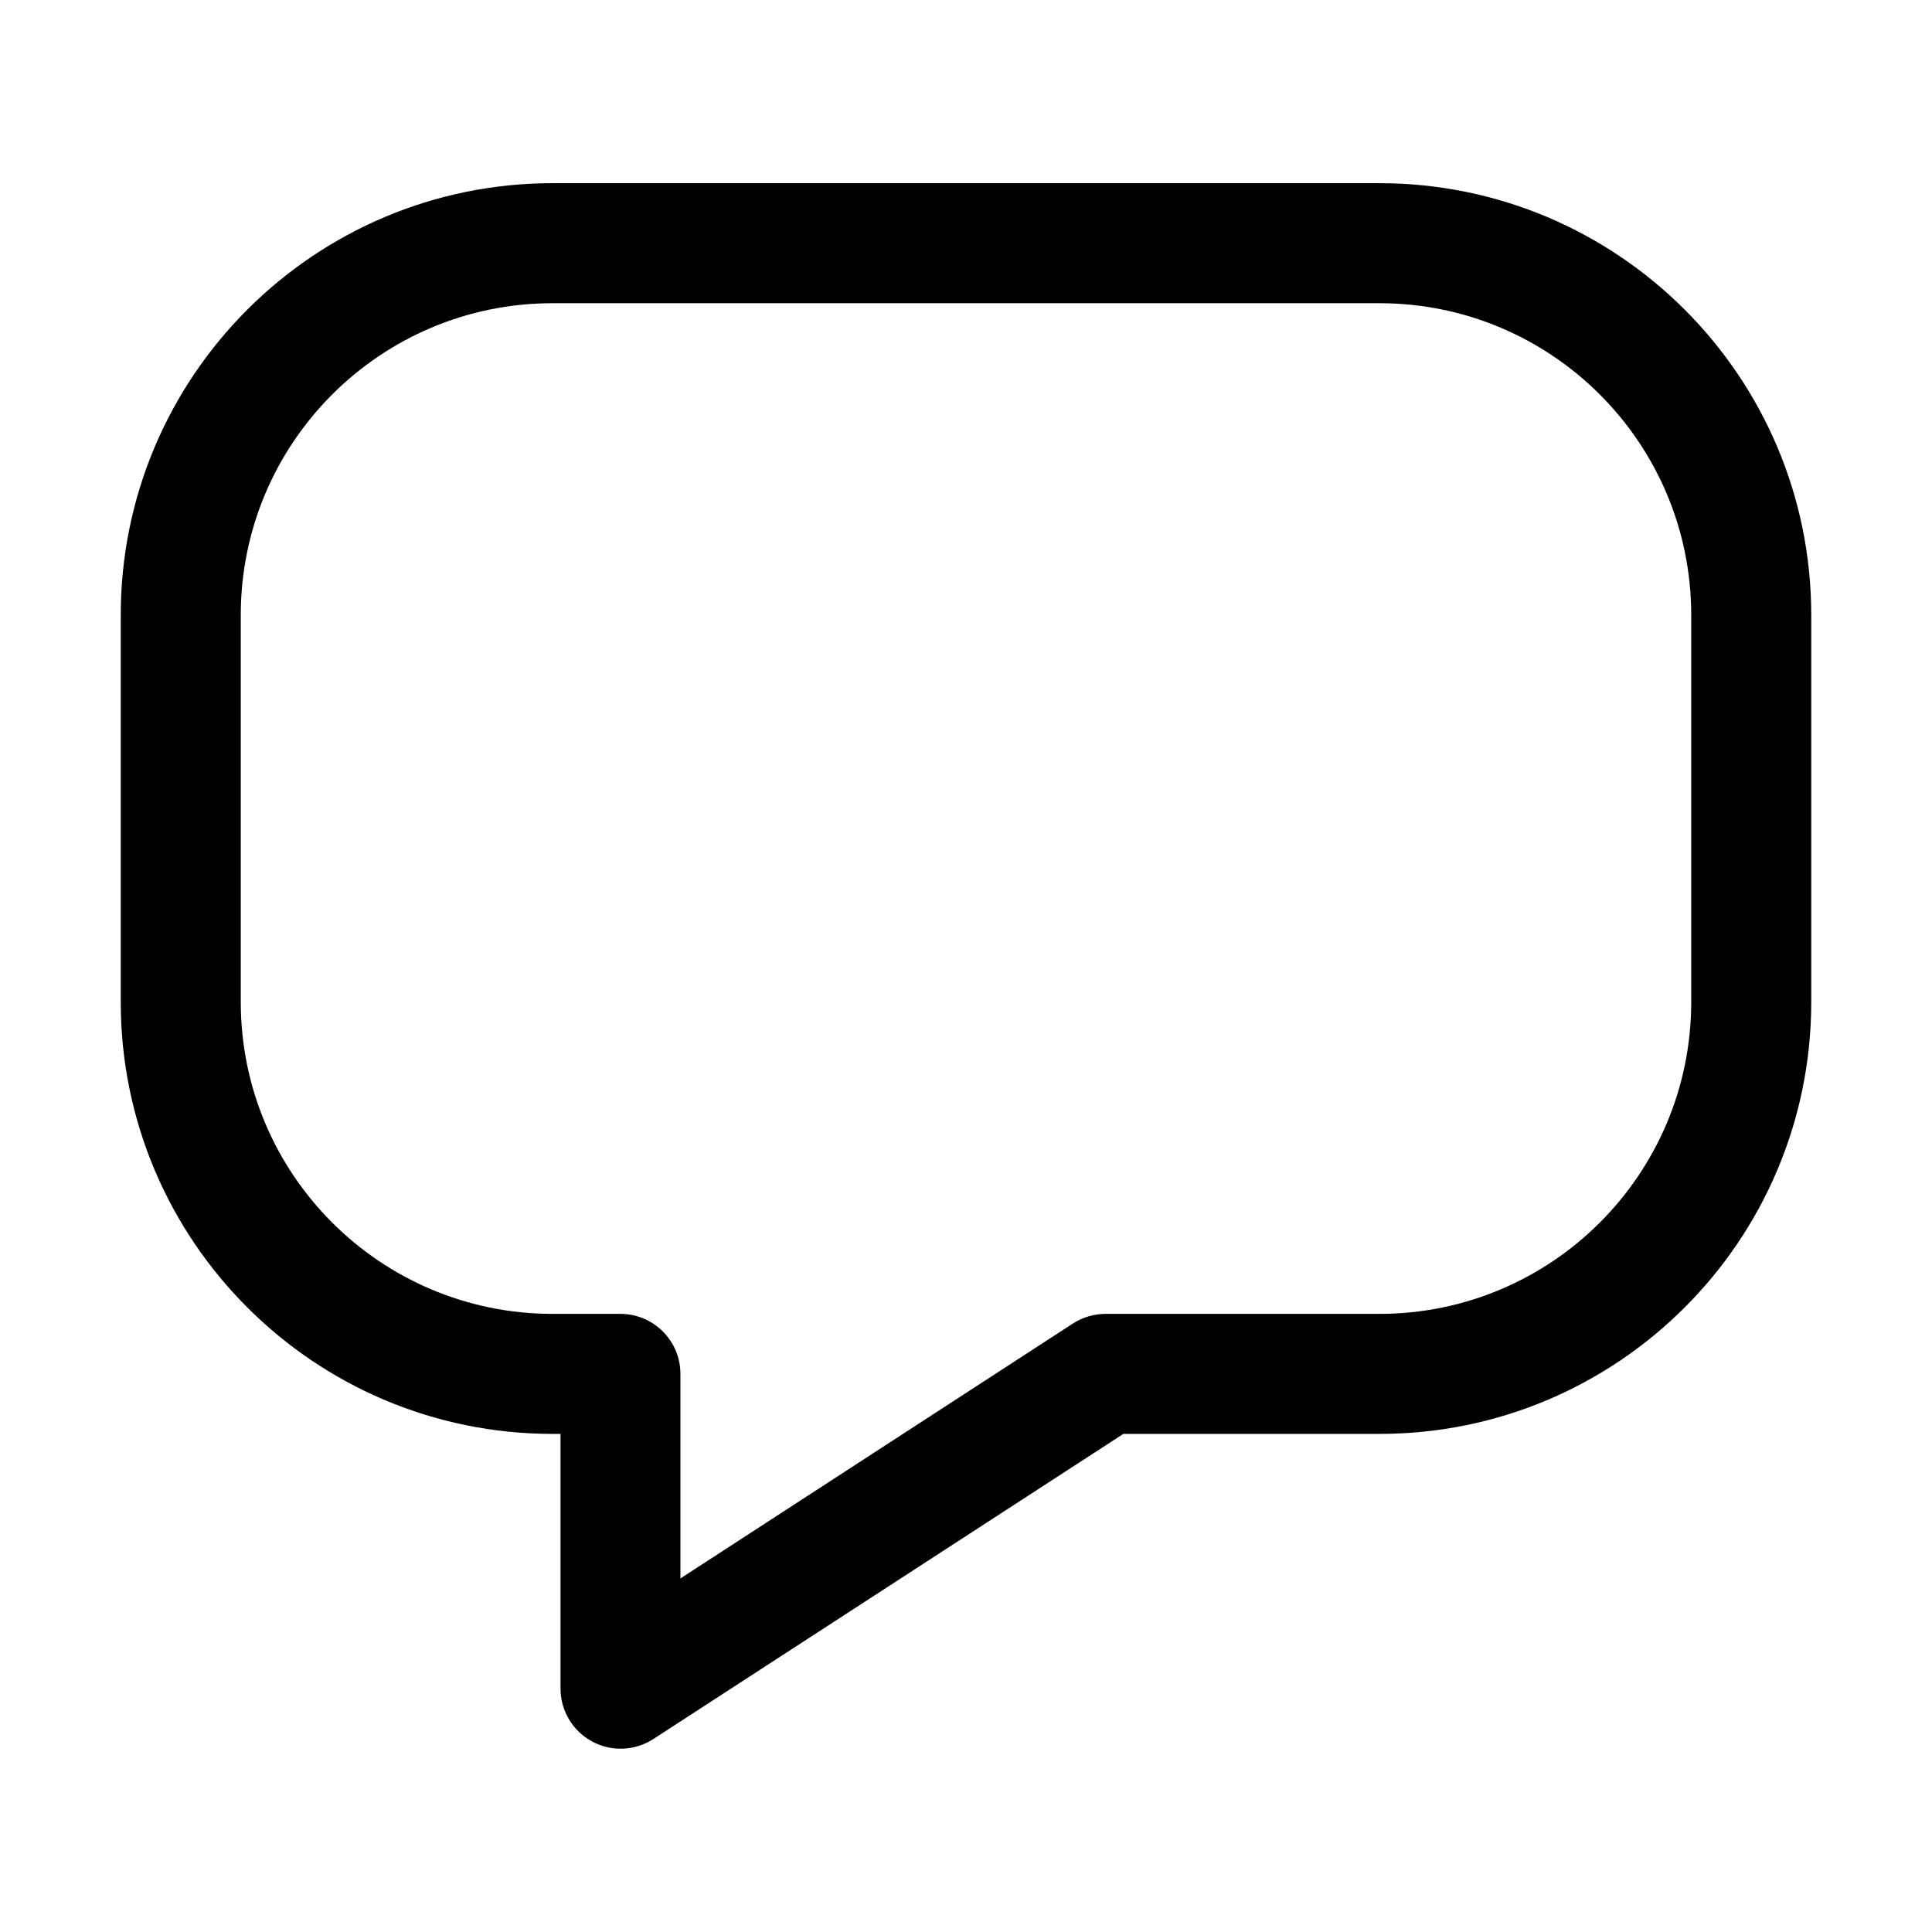
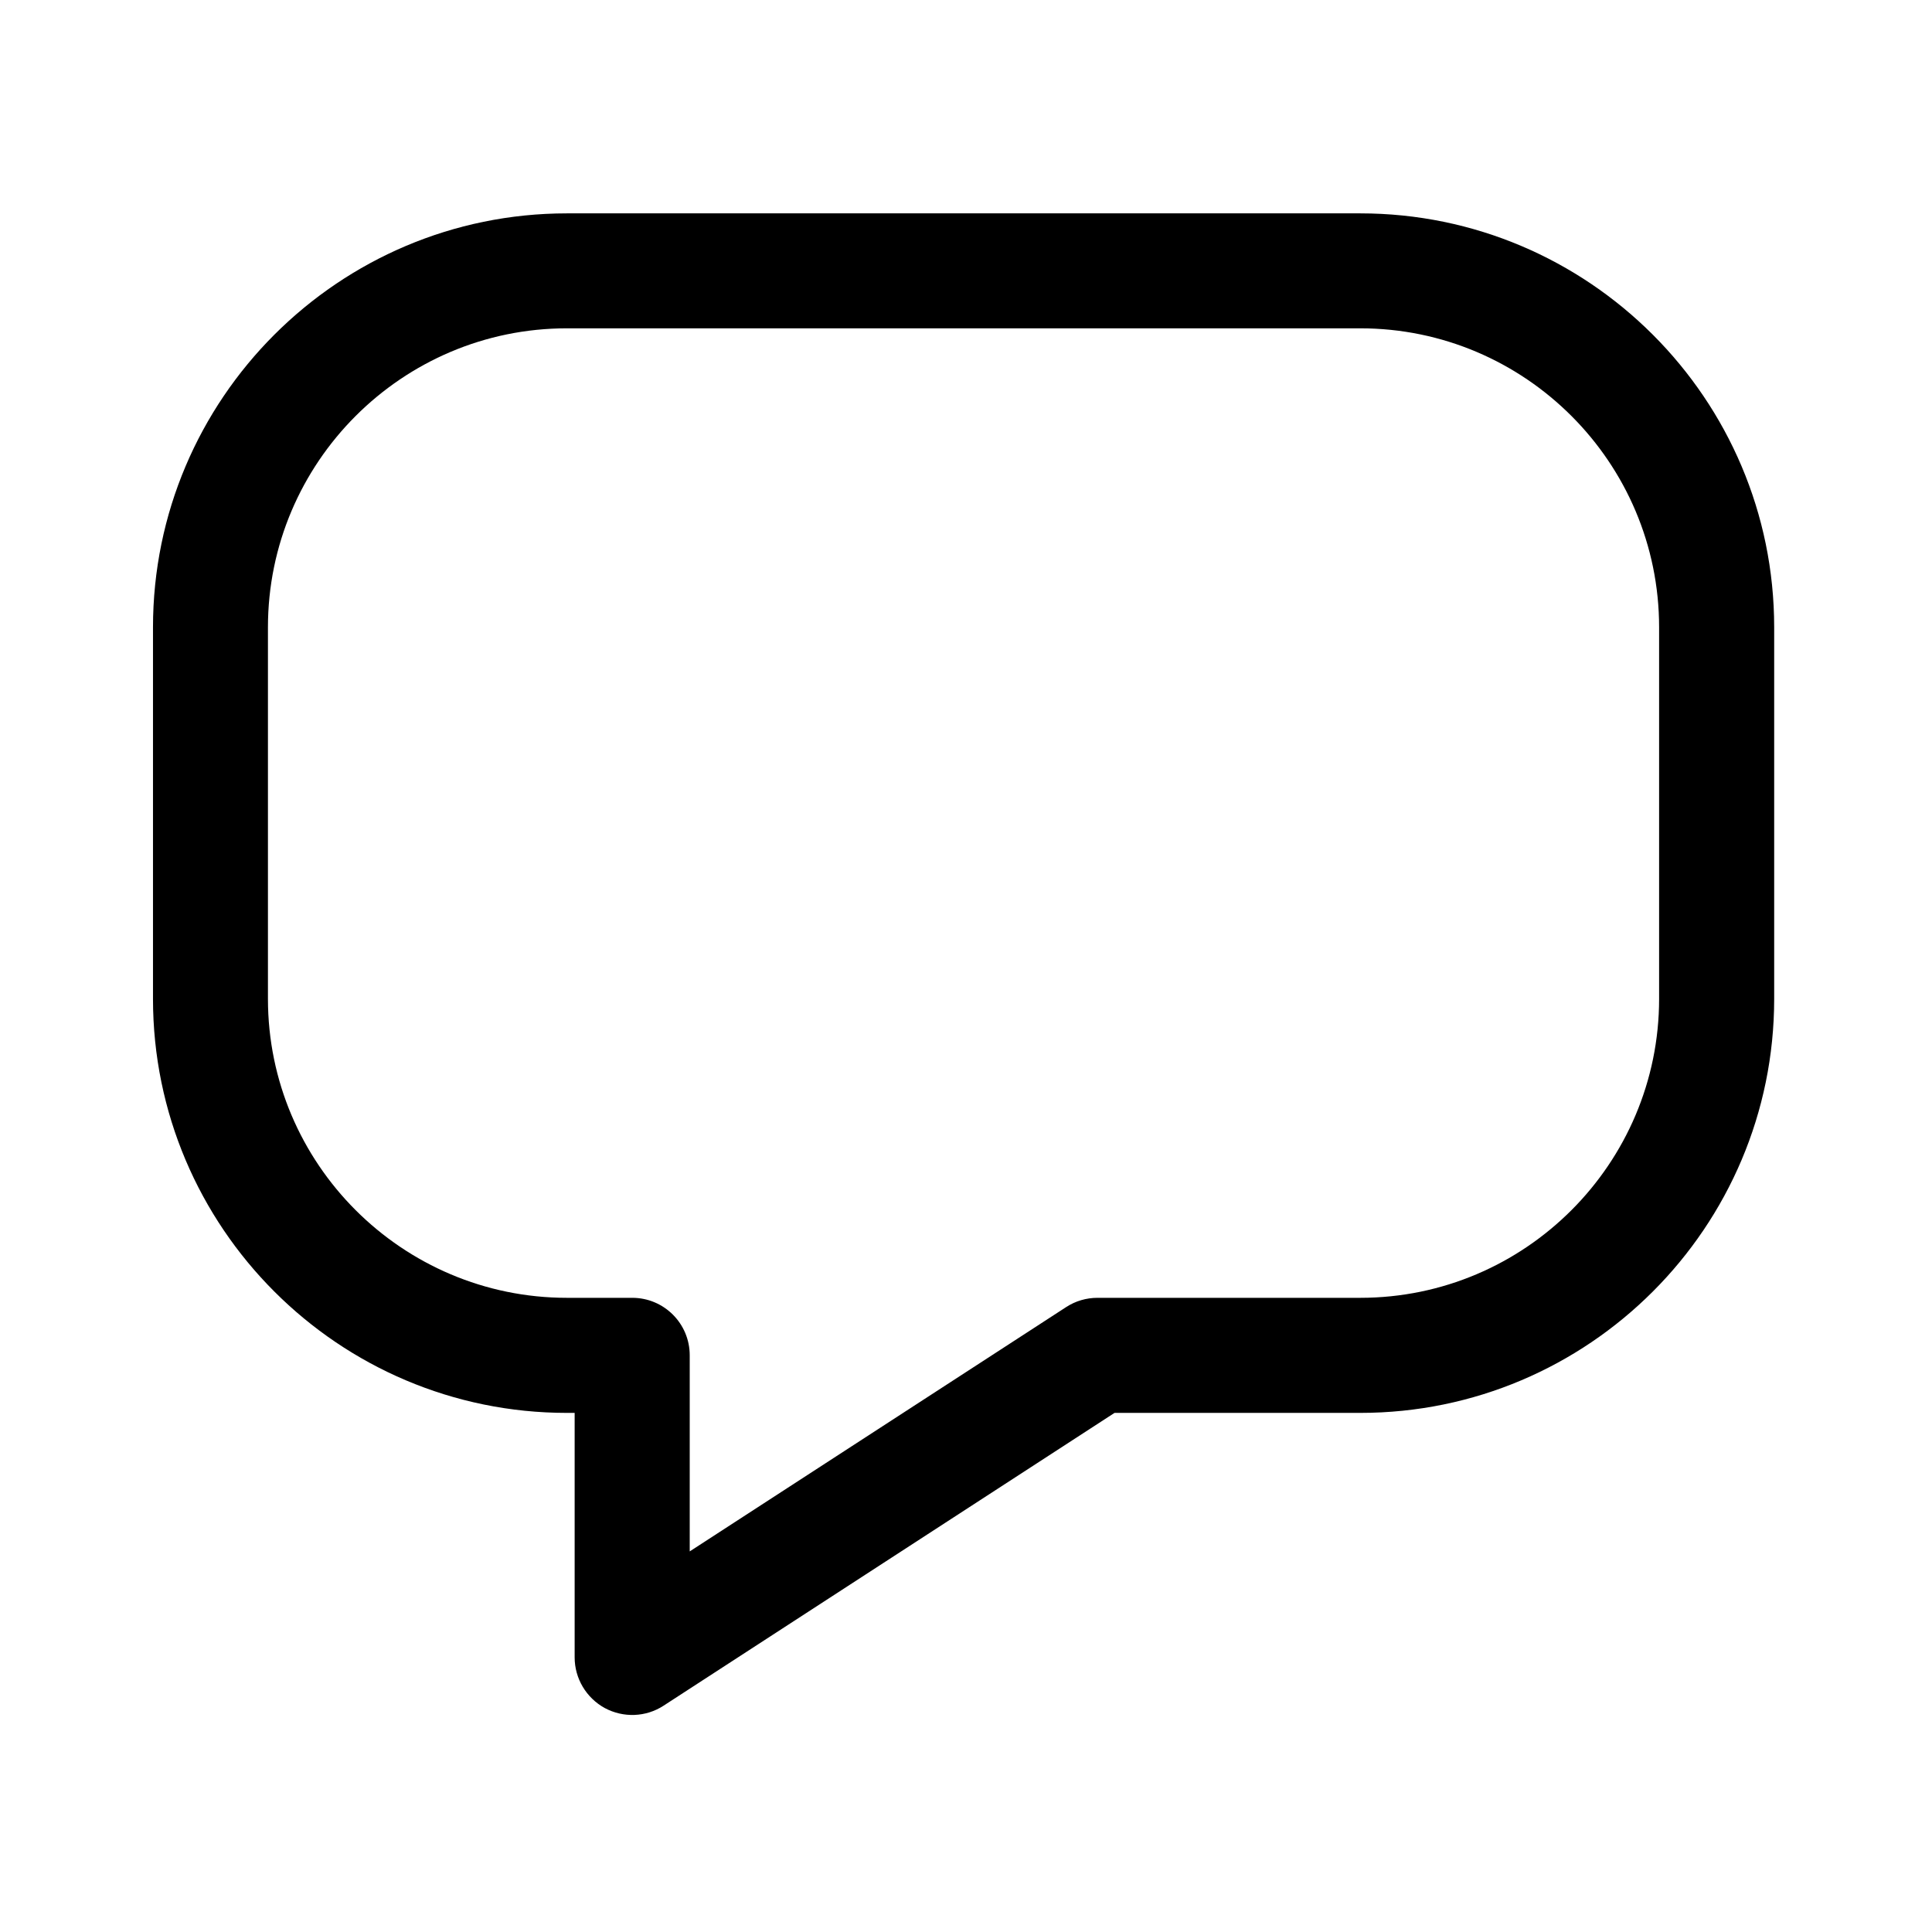
- <svg xmlns="http://www.w3.org/2000/svg" id="strib-comment" viewBox="0 0 16 16" fill="currentcolor" class="strib-icon strib-comment" width="16" height="16">
-   <path d="M4.575 1.517A3.577 3.577 0 0 0 1 5.092V8.3a3.577 3.577 0 0 0 3.575 3.575h.067v2.112a.498.498 0 0 0 .767.416l3.894-2.528h2.122A3.577 3.577 0 0 0 15 8.3V5.092a3.577 3.577 0 0 0-3.575-3.575zM1.994 5.092a2.583 2.583 0 0 1 2.581-2.581h6.85a2.583 2.583 0 0 1 2.581 2.581V8.3a2.583 2.583 0 0 1-2.581 2.581H9.156a.5.5 0 0 0-.271.08l-3.25 2.111v-1.694a.497.497 0 0 0-.496-.497h-.564A2.583 2.583 0 0 1 1.994 8.3z" />
+ <svg xmlns="http://www.w3.org/2000/svg" width="16" height="16" viewBox="0 0 16 16" fill="none">
+   <path fill-rule="evenodd" clip-rule="evenodd" d="M4.695 1.767C2.804 1.767 1.267 3.304 1.267 5.195V8.272C1.267 10.164 2.804 11.701 4.695 11.701H4.759V13.726C4.759 13.9 4.855 14.061 5.008 14.145C5.162 14.228 5.349 14.221 5.495 14.126L9.23 11.701H11.265C13.156 11.701 14.693 10.164 14.693 8.272V5.195C14.693 3.304 13.156 1.767 11.265 1.767H4.695ZM2.219 5.195C2.219 3.83 3.33 2.719 4.695 2.719H11.265C12.63 2.719 13.74 3.83 13.74 5.195V8.272C13.74 9.637 12.63 10.748 11.265 10.748H9.089C8.997 10.748 8.907 10.774 8.829 10.825L5.712 12.848V11.224C5.712 10.961 5.499 10.748 5.236 10.748H4.695C3.33 10.748 2.219 9.637 2.219 8.272V5.195Z" fill="currentcolor" />
</svg>
